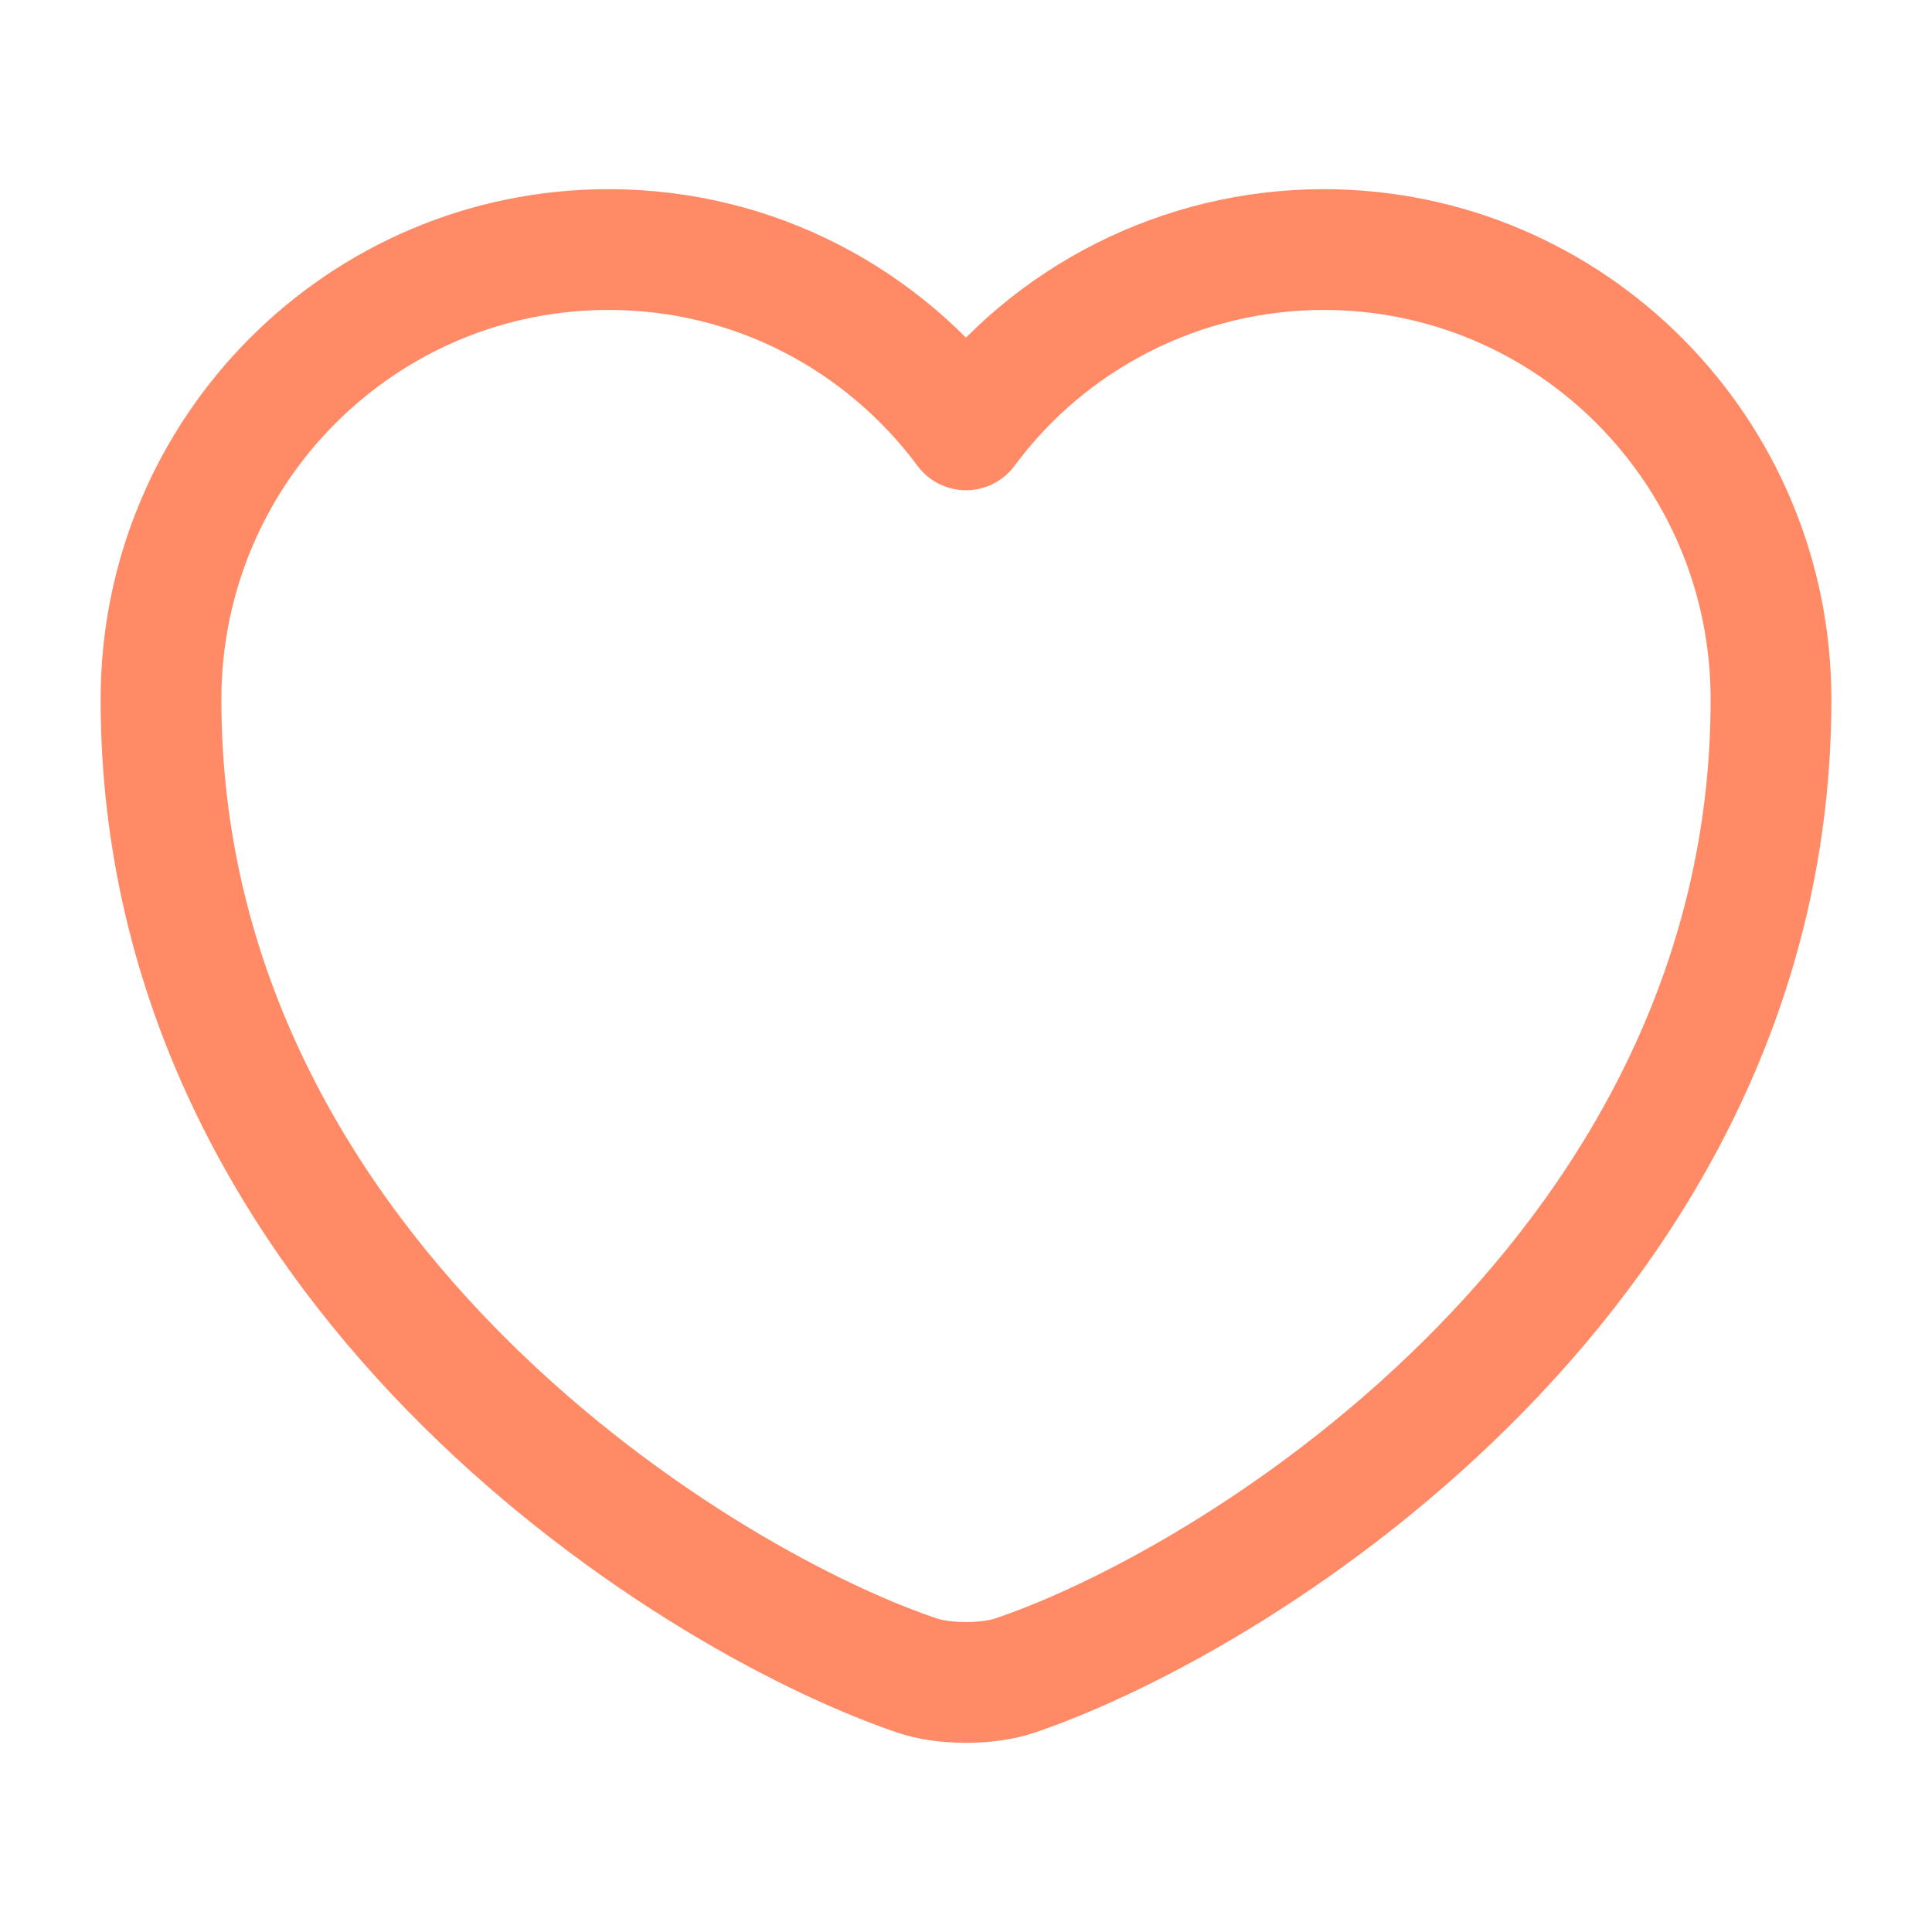
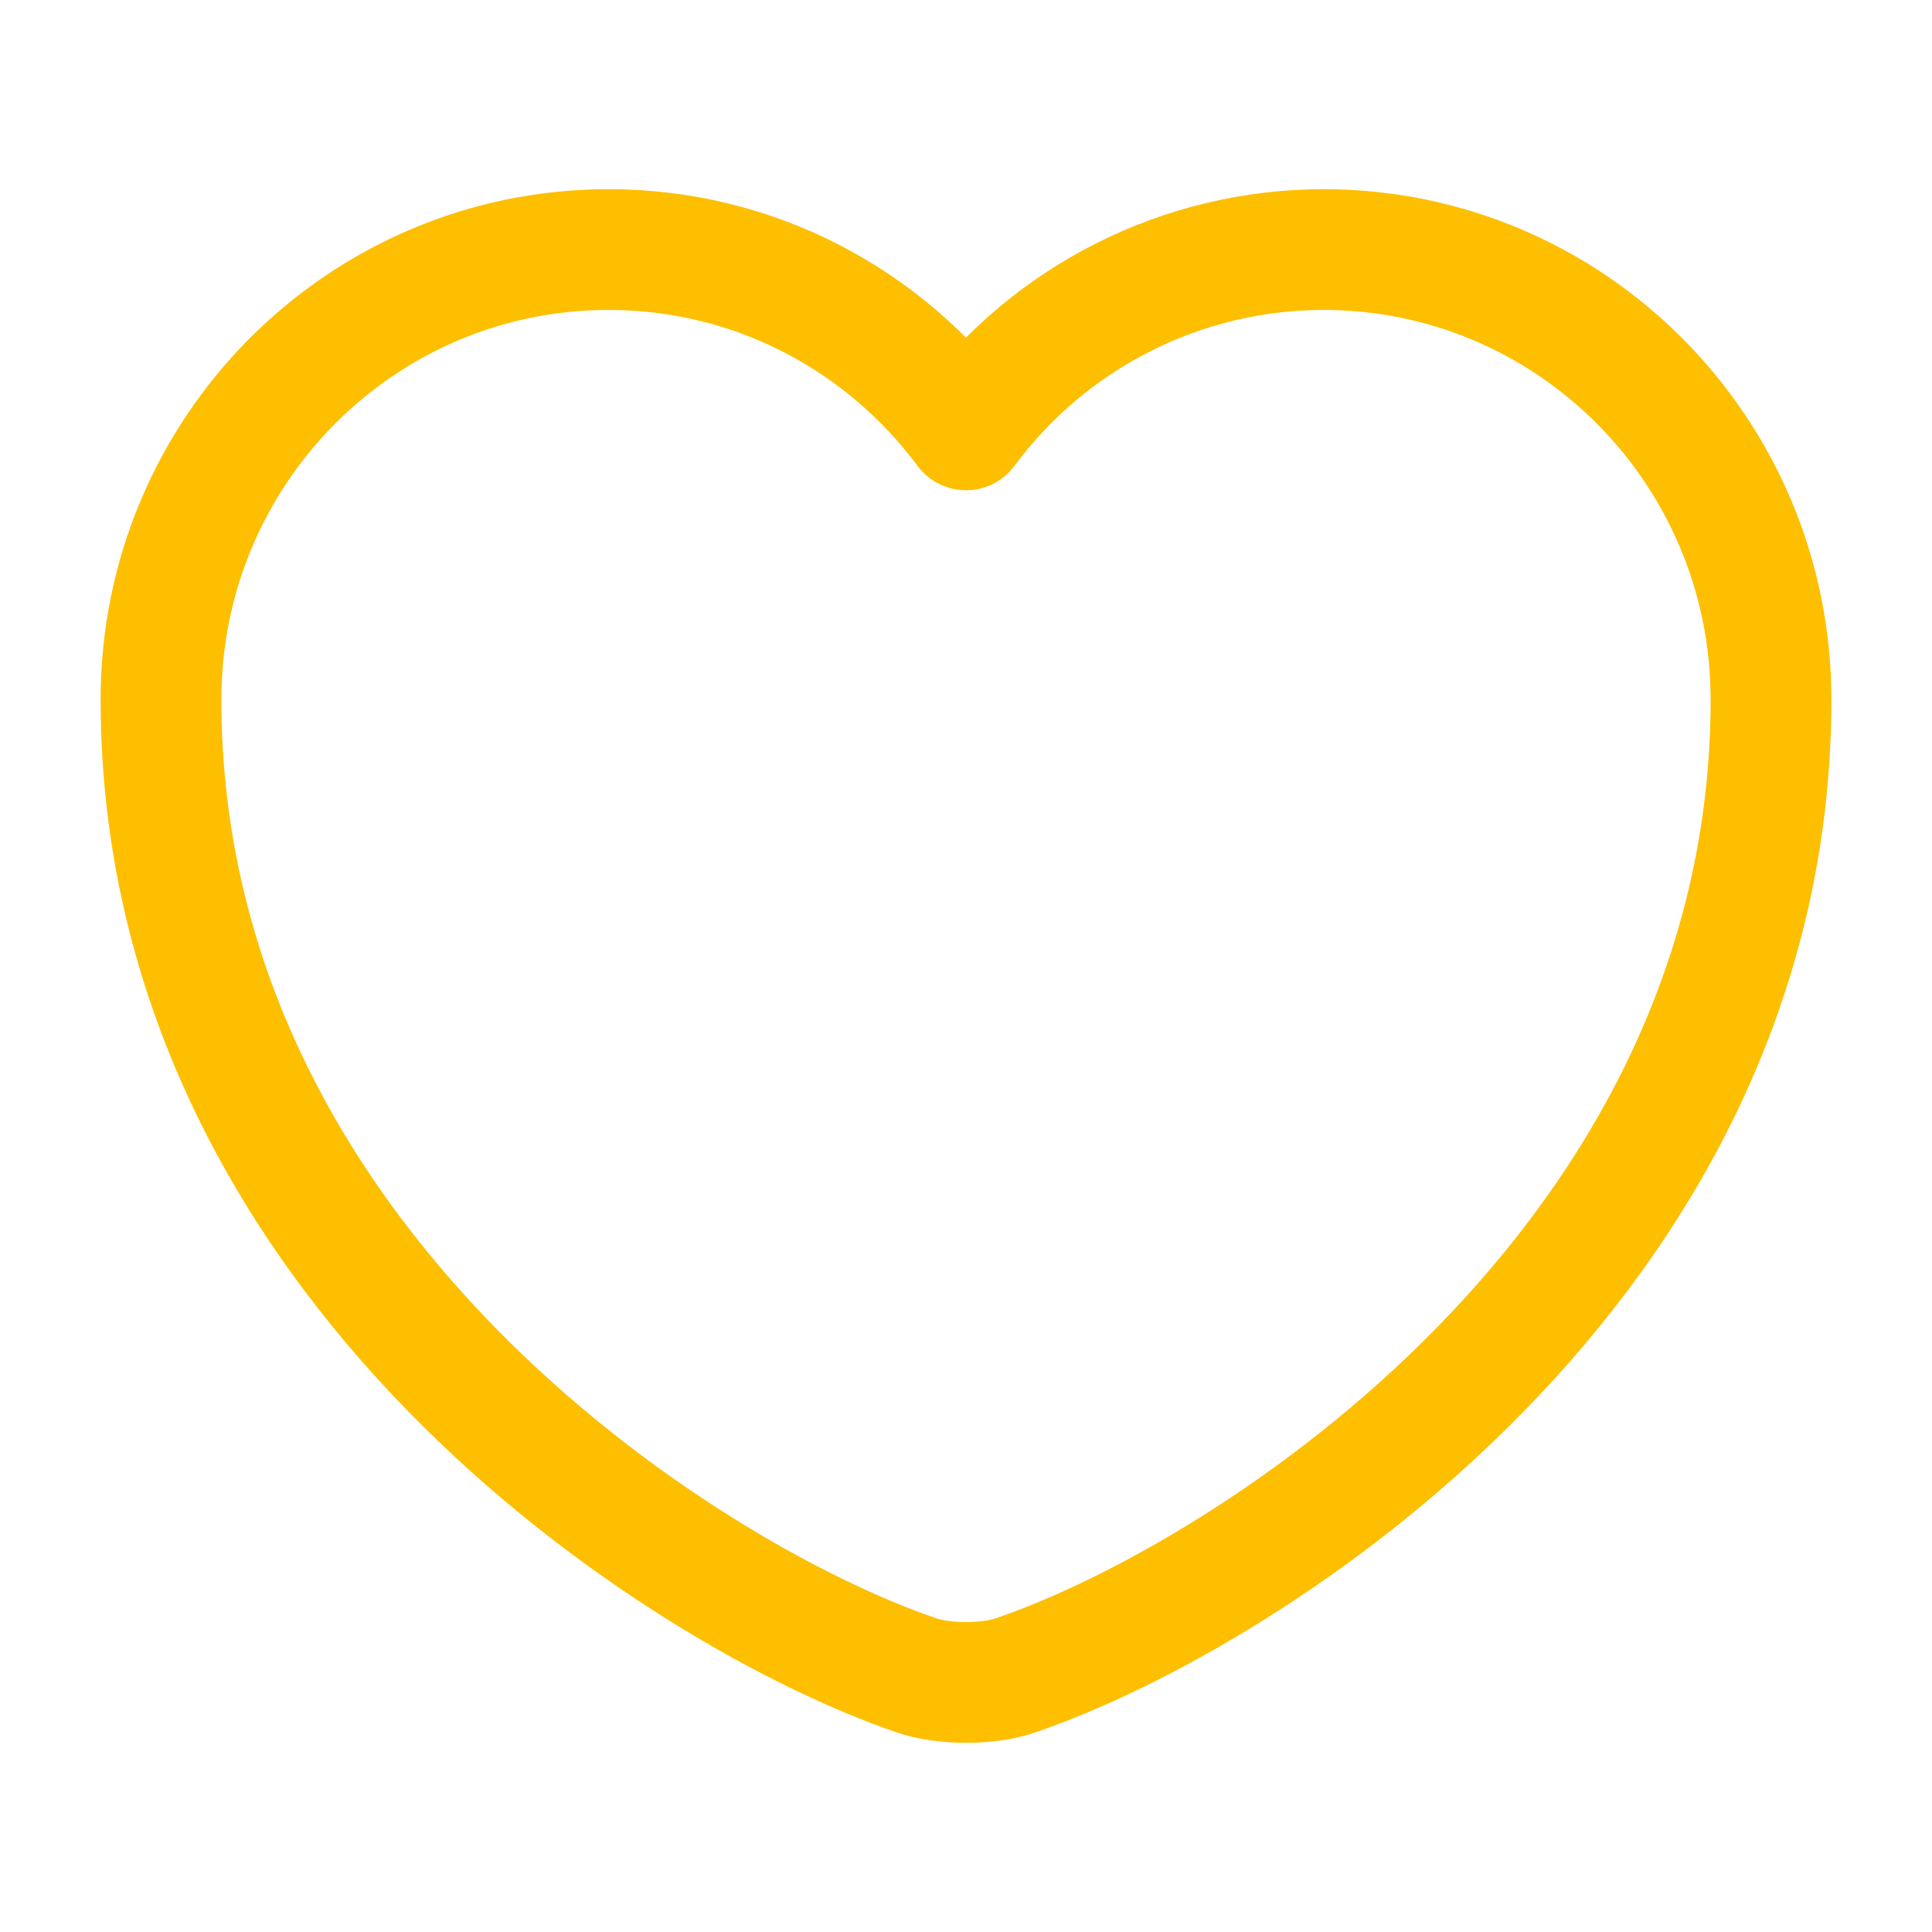
<svg xmlns="http://www.w3.org/2000/svg" width="32" height="32" viewBox="0 0 24 24" fill="none">
-   <path d="M12.62 20.81c-.34.12-.9.12-1.24 0C8.48 19.82 2 15.69 2 8.69 2 5.6 4.49 3.1 7.56 3.1c1.82 0 3.43.88 4.44 2.24a5.53 5.53 0 0 1 4.44-2.24C19.51 3.1 22 5.6 22 8.69c0 7-6.48 11.13-9.38 12.12Z" stroke="#FF8A65" stroke-width="1.5" stroke-linecap="round" stroke-linejoin="round" />
+   <path d="M12.62 20.81c-.34.12-.9.12-1.24 0C8.48 19.82 2 15.69 2 8.69 2 5.6 4.49 3.1 7.56 3.1c1.82 0 3.43.88 4.44 2.24a5.53 5.53 0 0 1 4.44-2.24C19.51 3.1 22 5.6 22 8.69c0 7-6.48 11.13-9.38 12.12Z" stroke="#fdbf00" stroke-width="1.5" stroke-linecap="round" stroke-linejoin="round" />
</svg>
